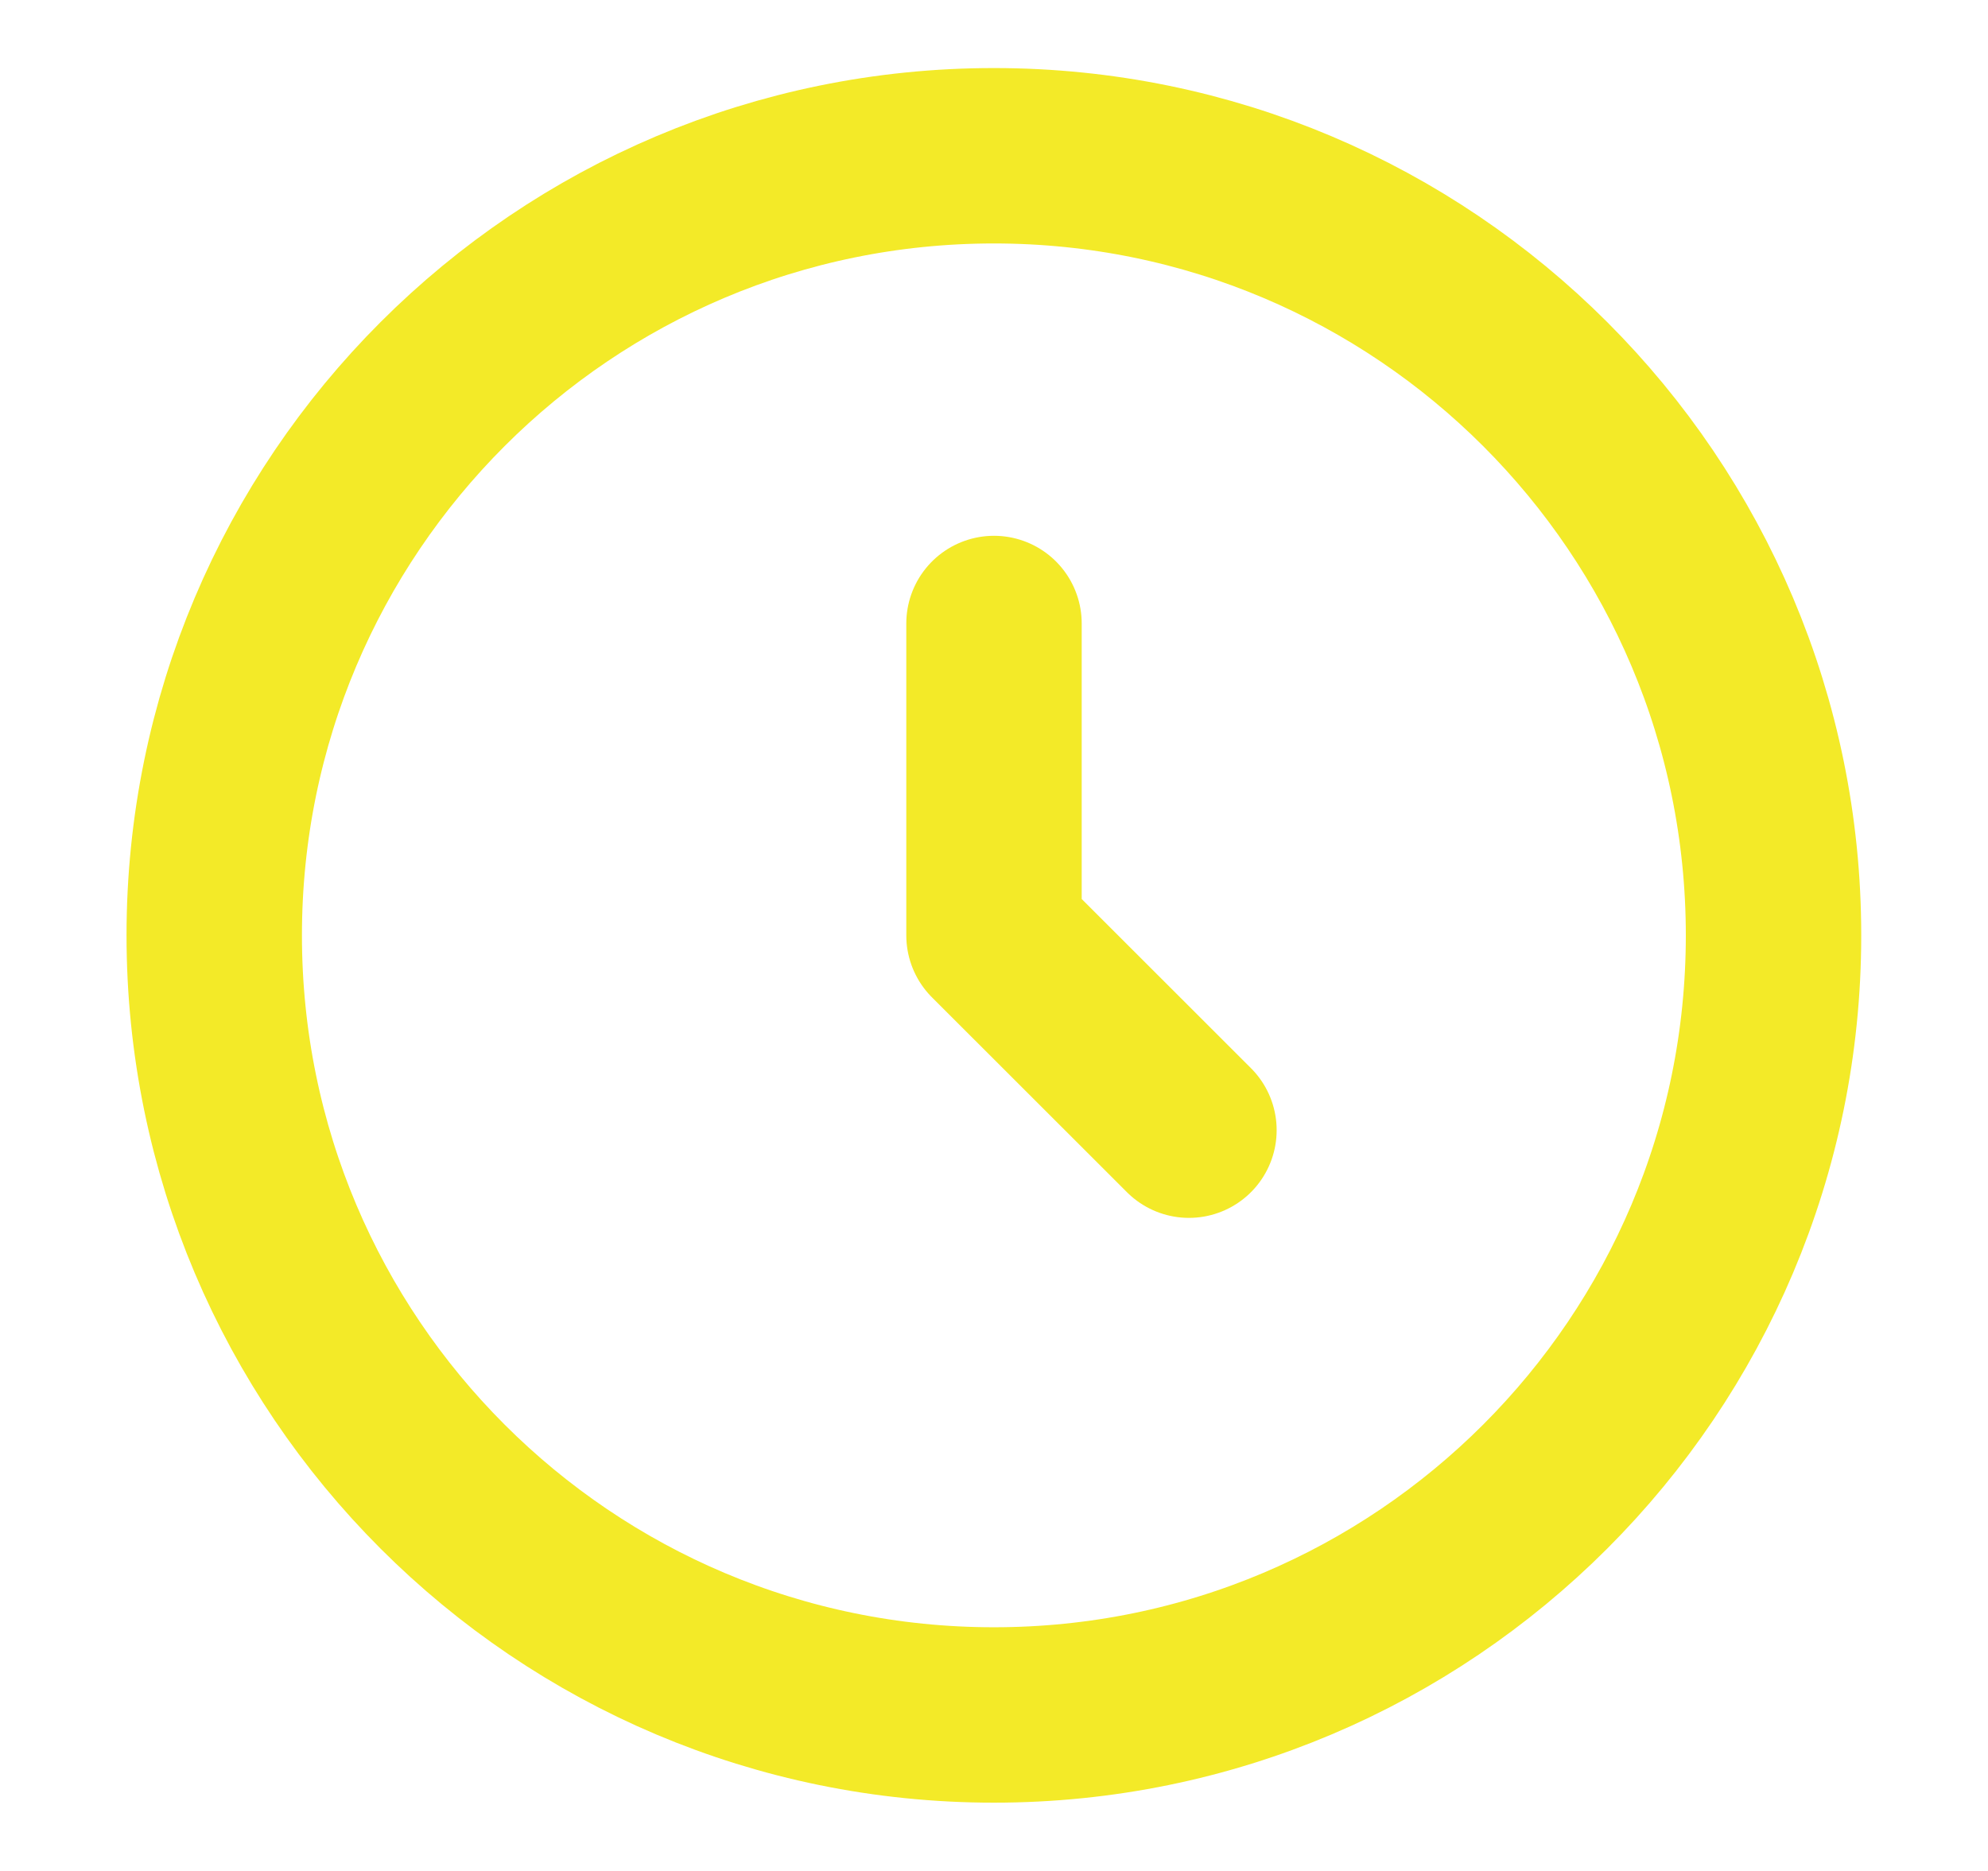
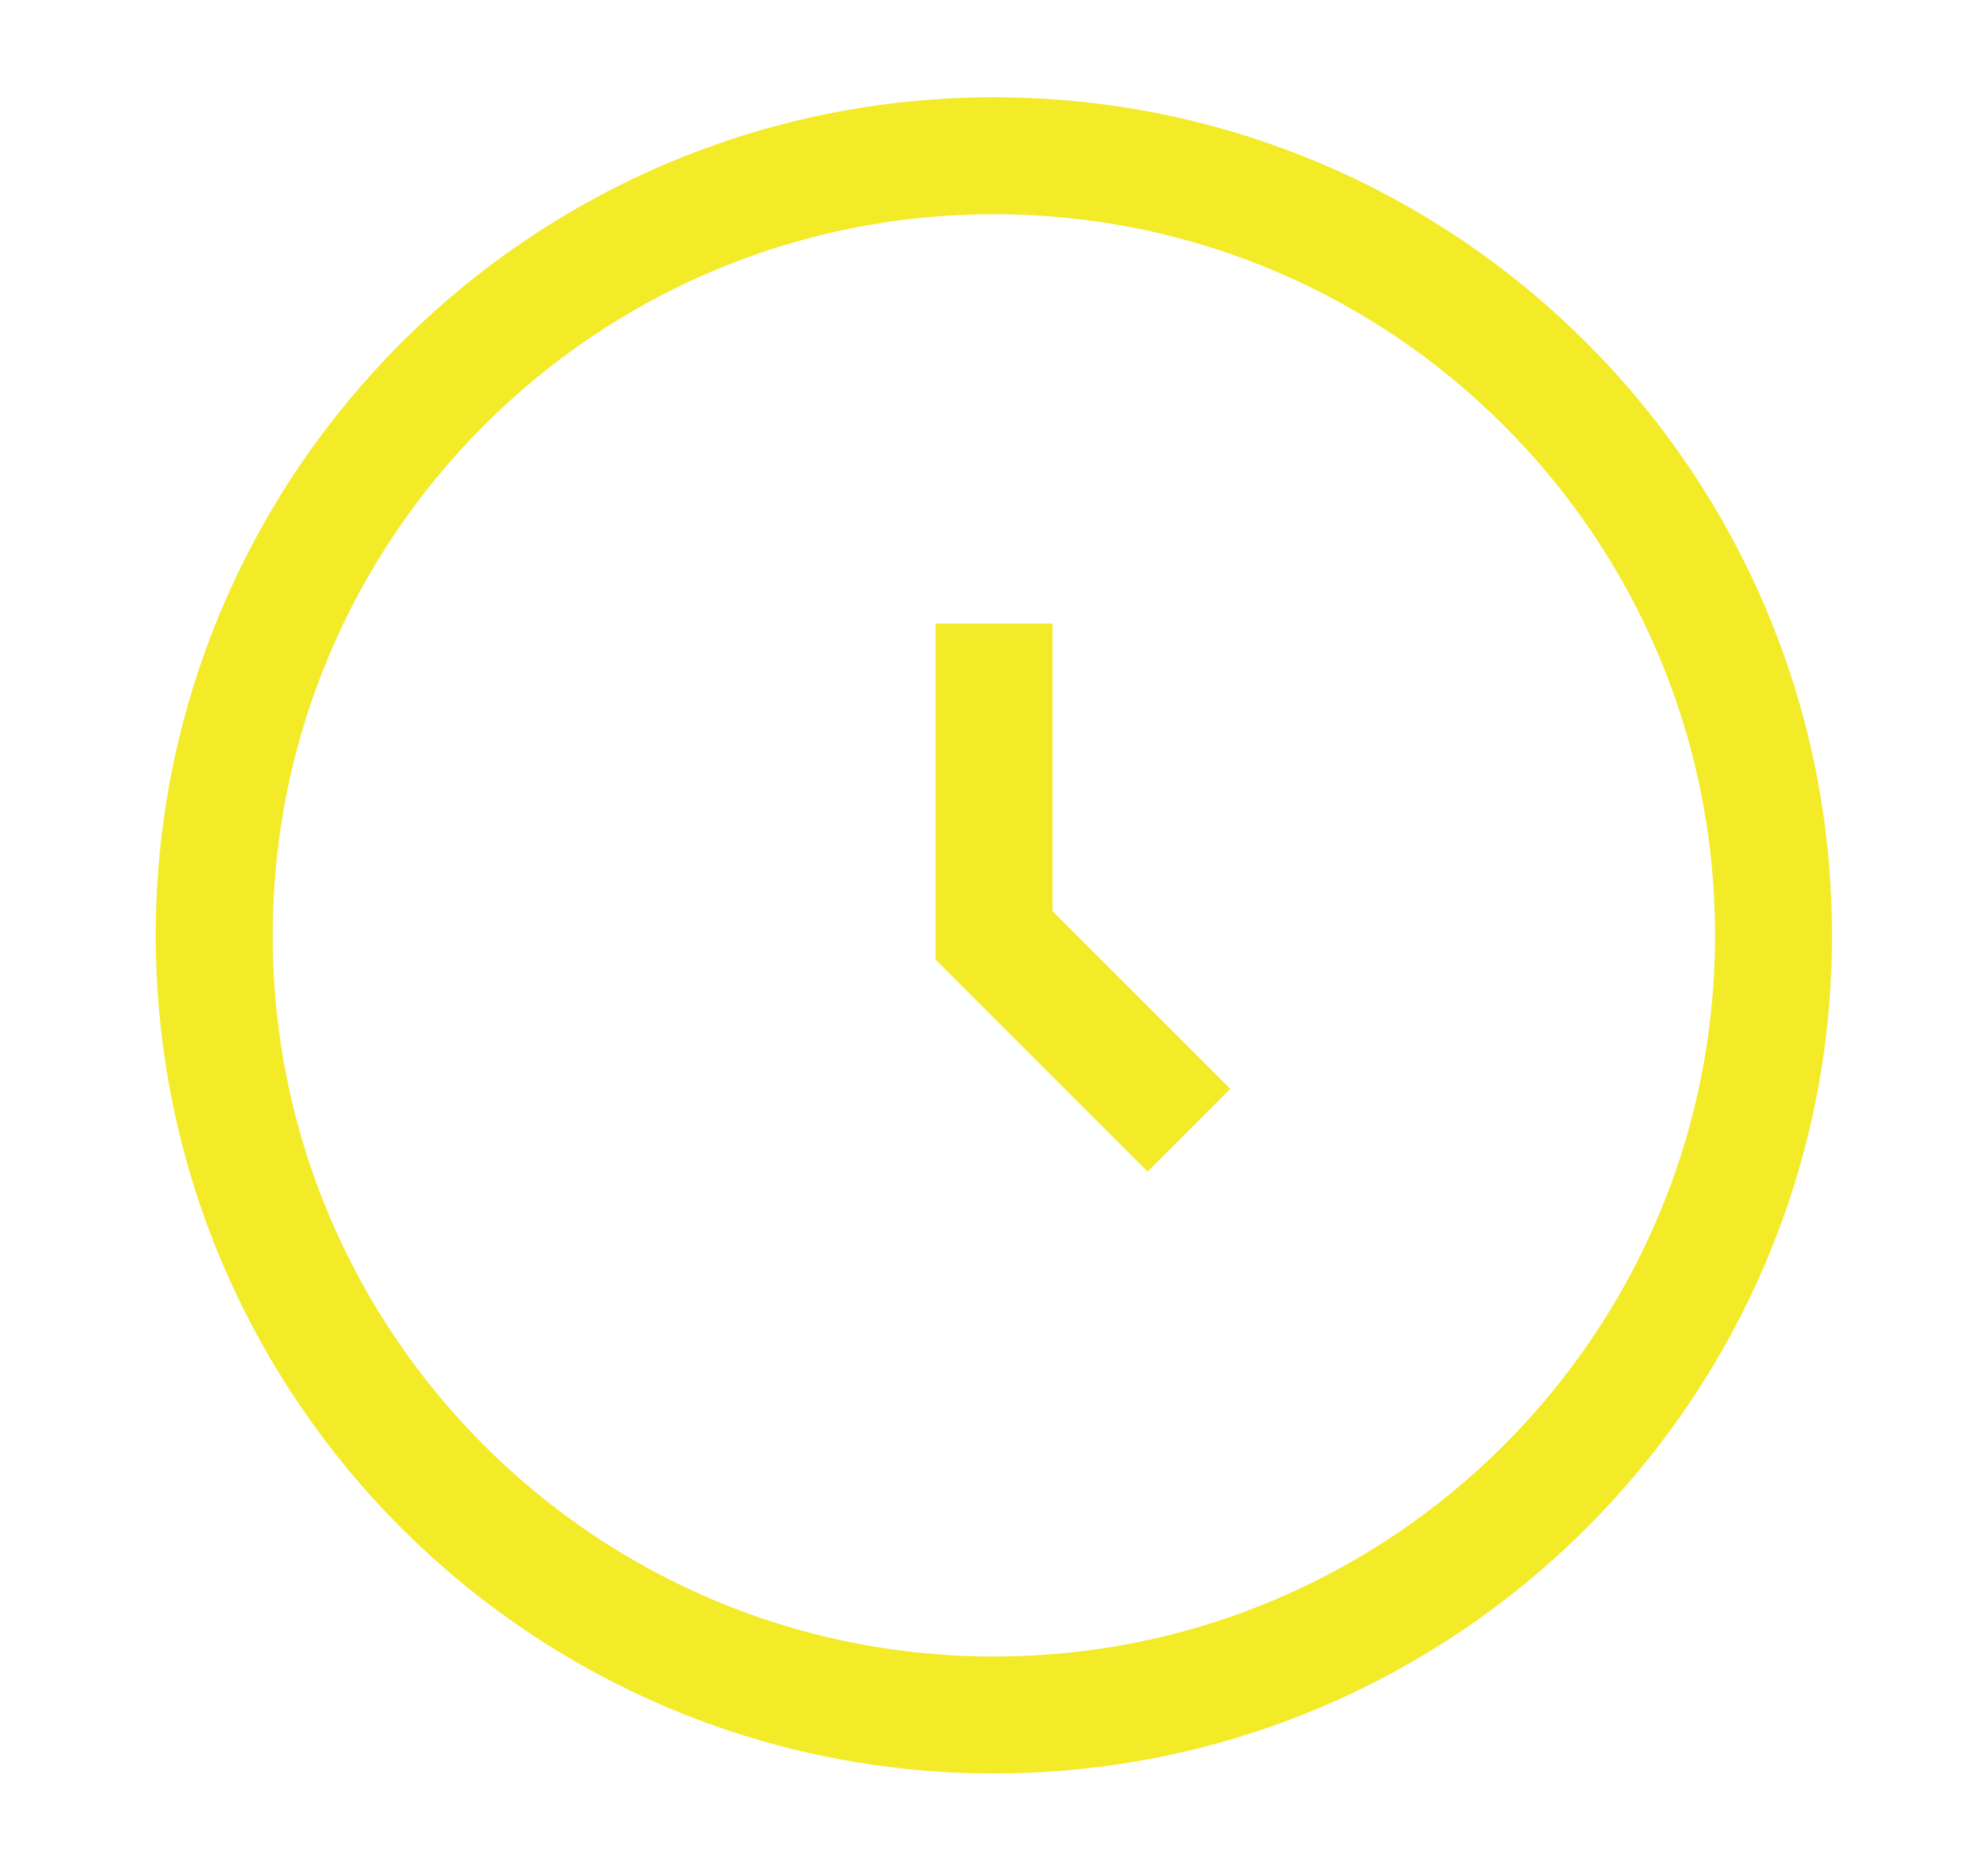
<svg xmlns="http://www.w3.org/2000/svg" width="17" height="16" viewBox="0 0 17 16" fill="none">
-   <circle cx="8.499" cy="7.999" r="6.667" stroke="#F3EA28" stroke-width="1.5" />
-   <path d="M8.5 5.332V7.999L10.167 9.665" stroke="#F3EA28" stroke-width="1.5" stroke-linecap="round" stroke-linejoin="round" />
+   <circle cx="8.499" cy="7.999" r="6.667" stroke="#F3EA28" strokeWidth="1.5" />
+   <path d="M8.5 5.332V7.999L10.167 9.665" stroke="#F3EA28" strokeWidth="1.5" strokeLinecap="round" strokeLinejoin="round" />
</svg>
